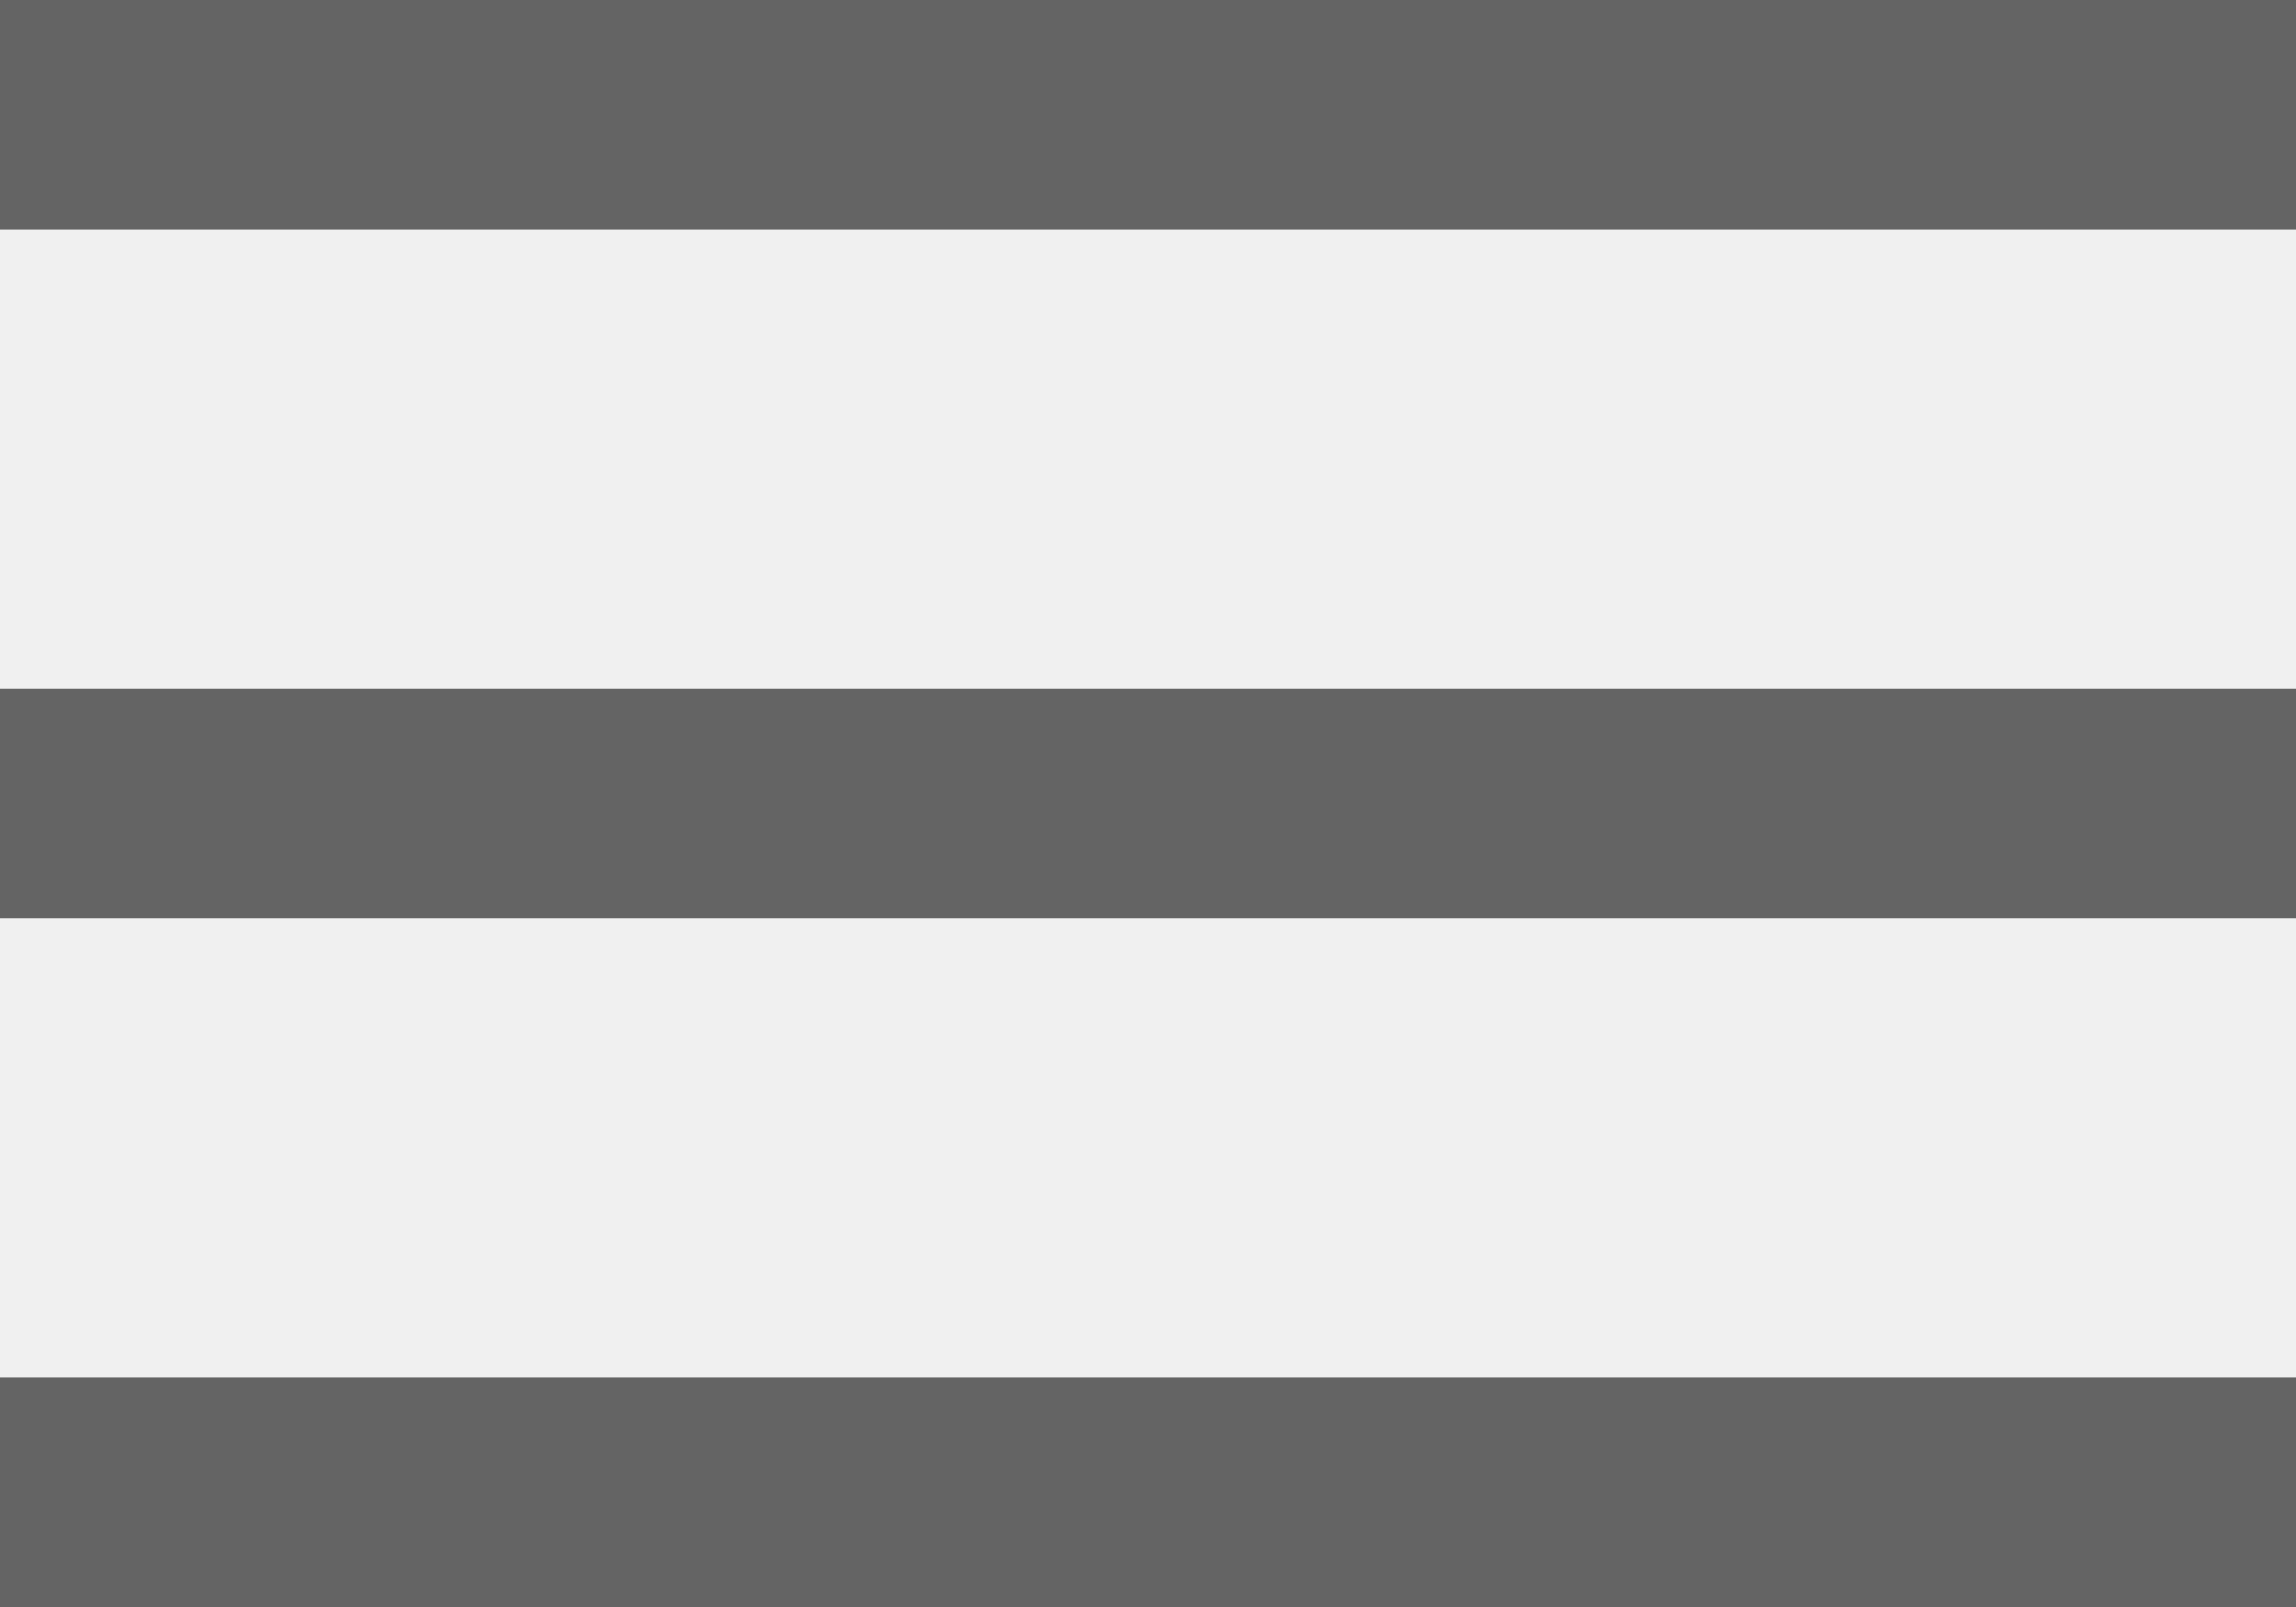
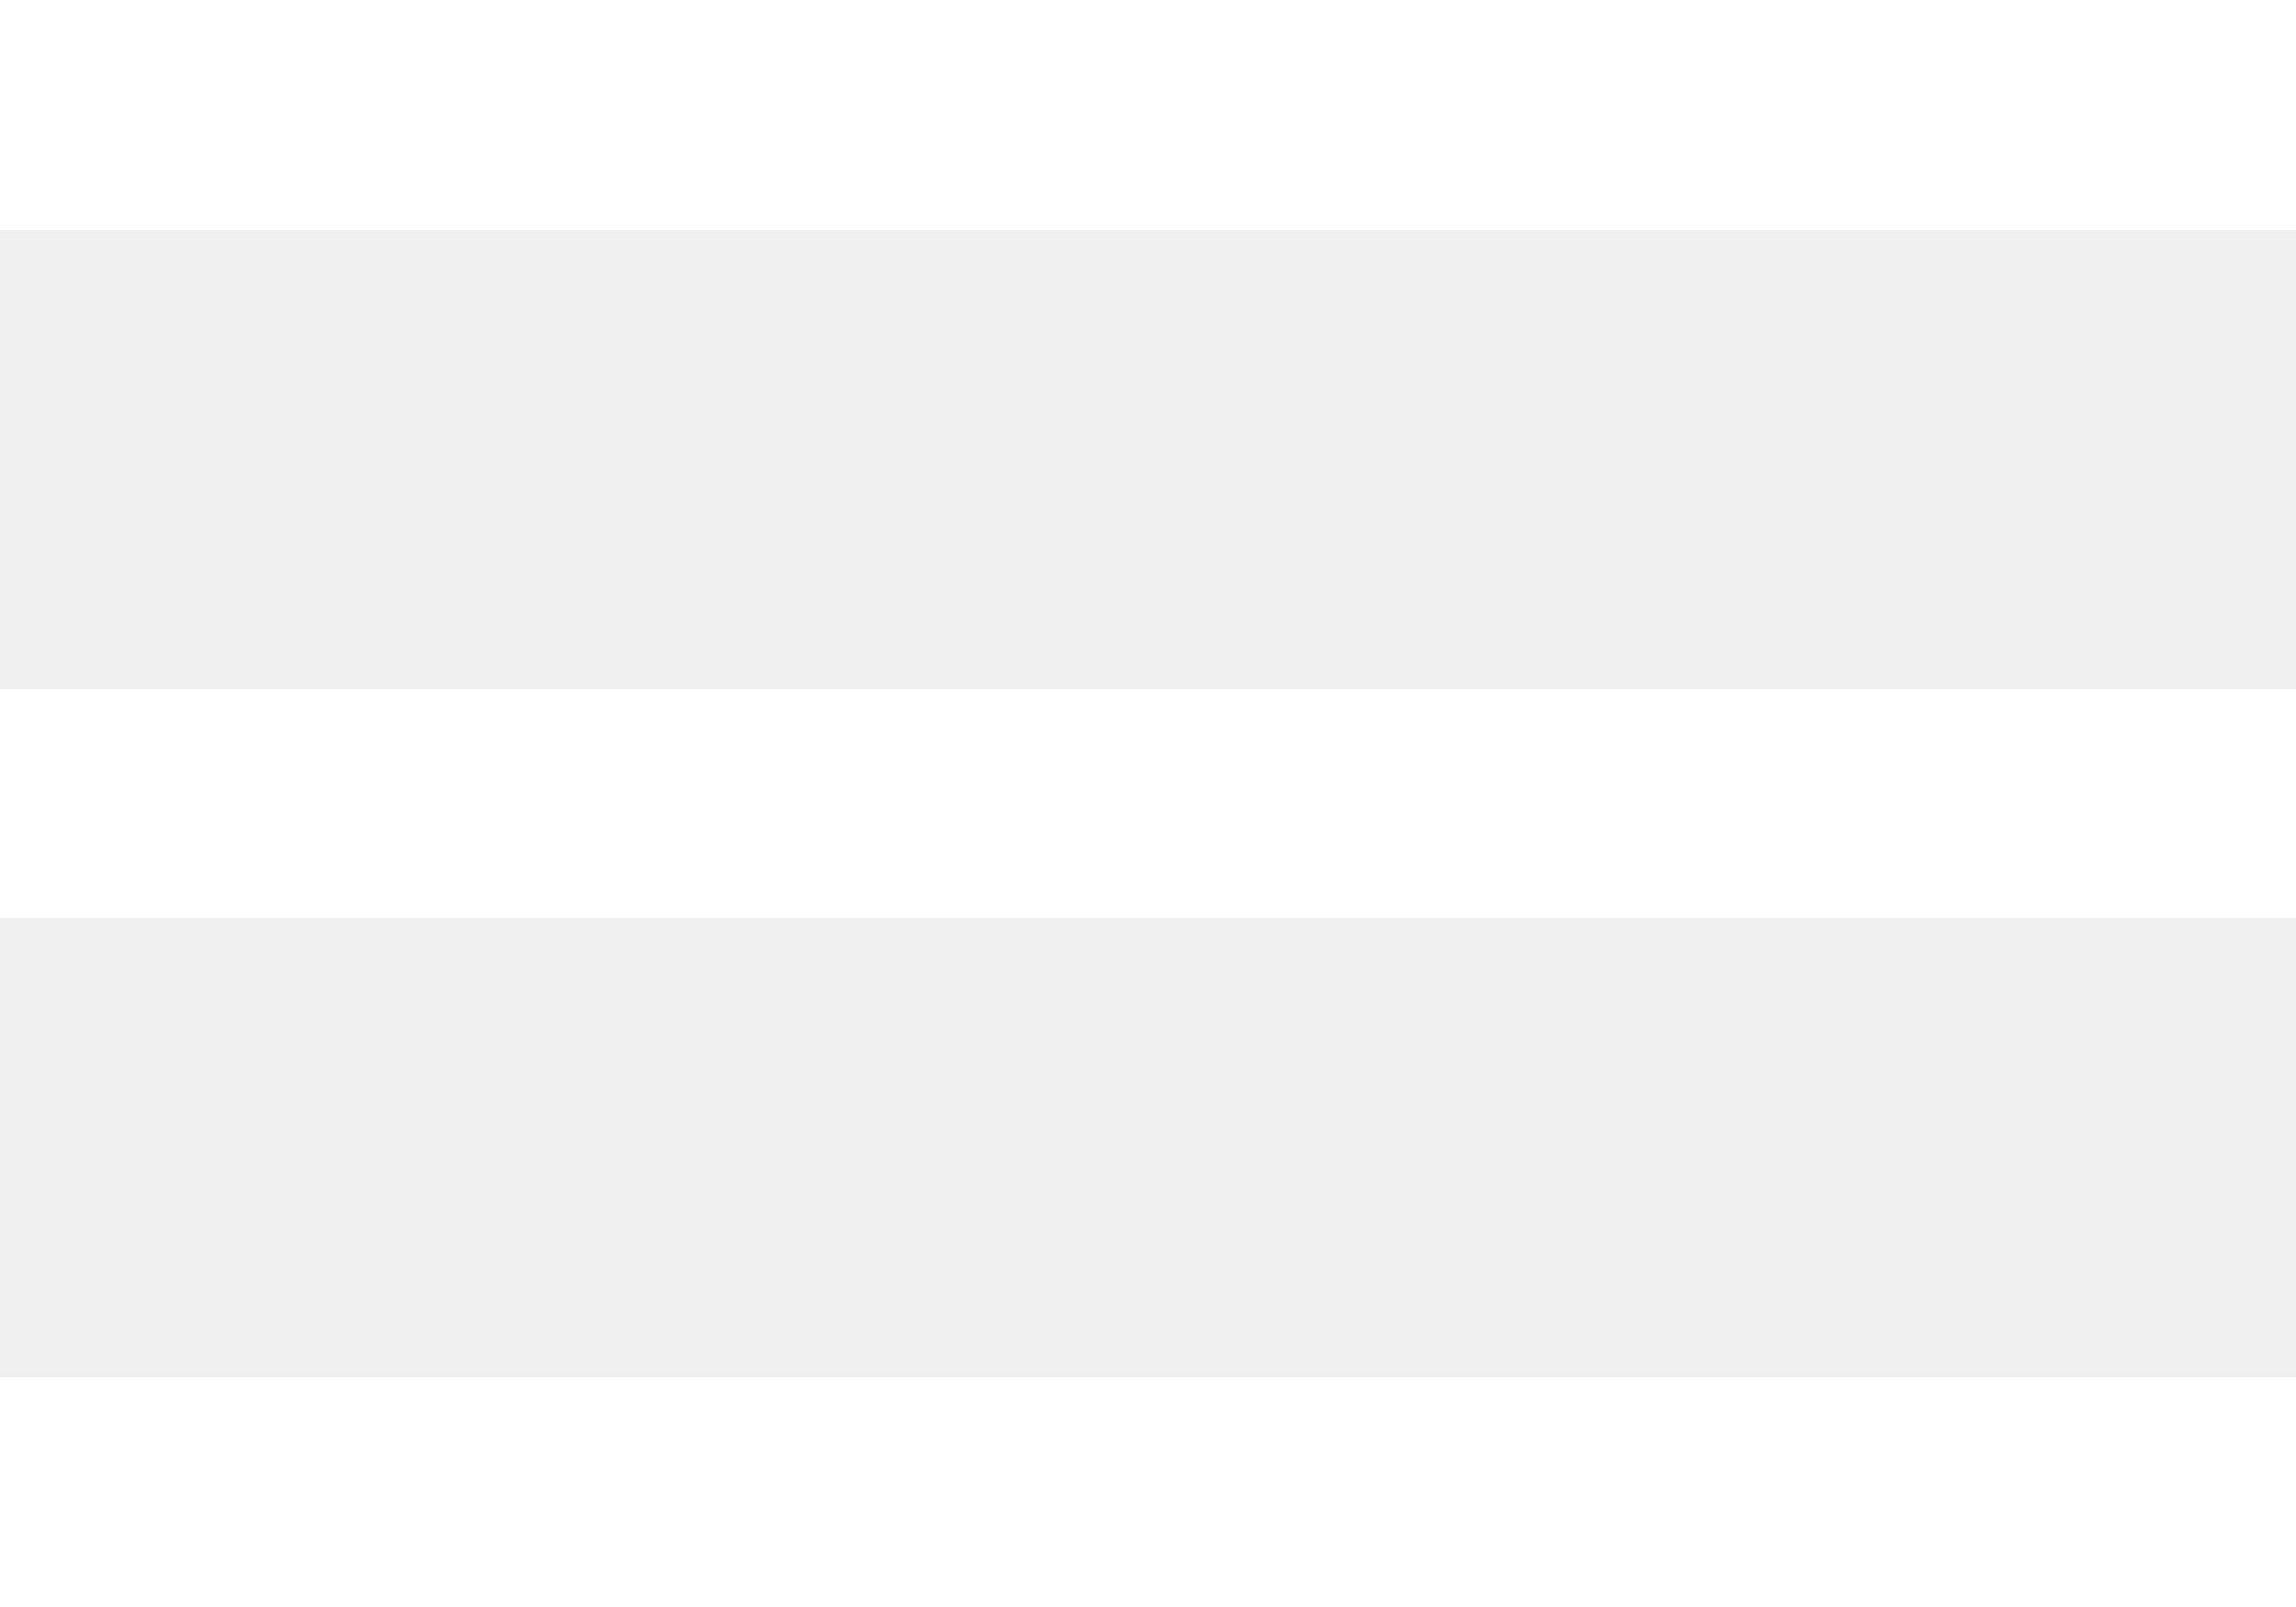
<svg xmlns="http://www.w3.org/2000/svg" id="b" data-name="Layer 2" width="10" height="7" viewBox="0 0 10 7">
  <g id="c" data-name="Layer 1">
-     <rect width="10" height="1" fill="#646464" />
-     <rect y="3" width="10" height="1" fill="#646464" />
-     <rect y="6" width="10" height="1" fill="#646464" />
+     <rect width="10" height="1" fill="#fff" />
+     <rect y="3" width="10" height="1" fill="#fff" />
+     <rect y="6" width="10" height="1" fill="#fff" />
  </g>
</svg>
